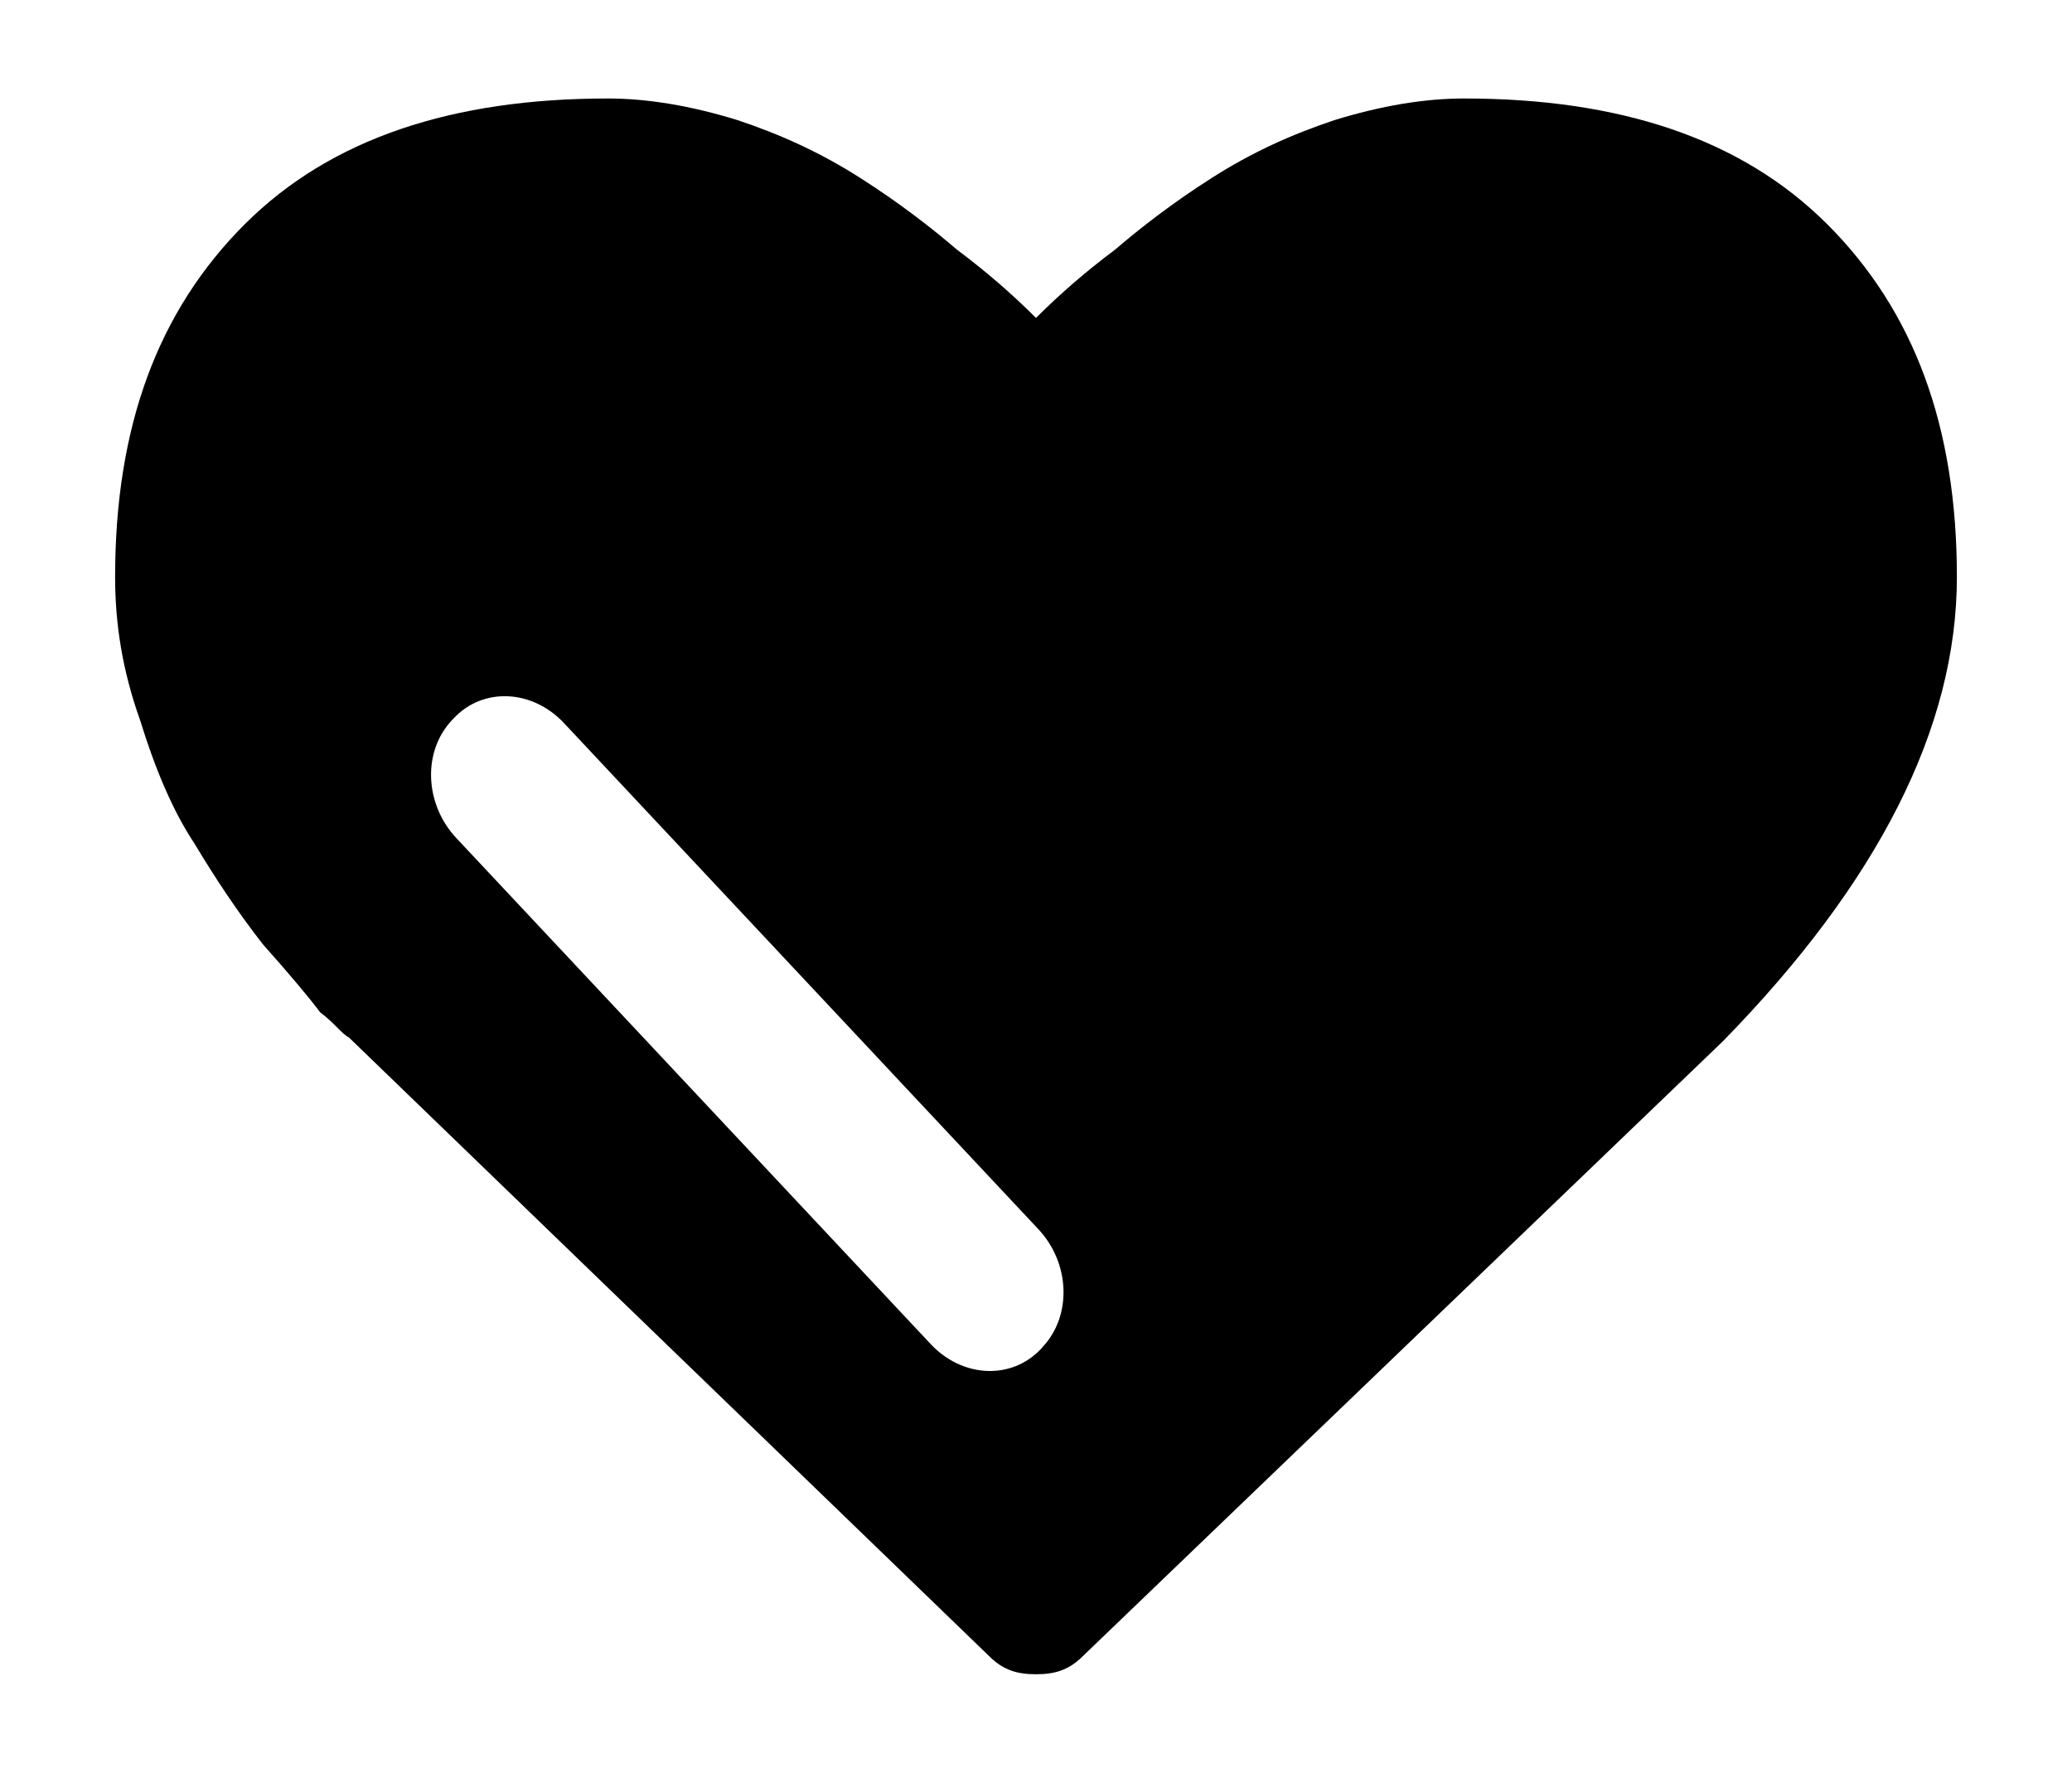
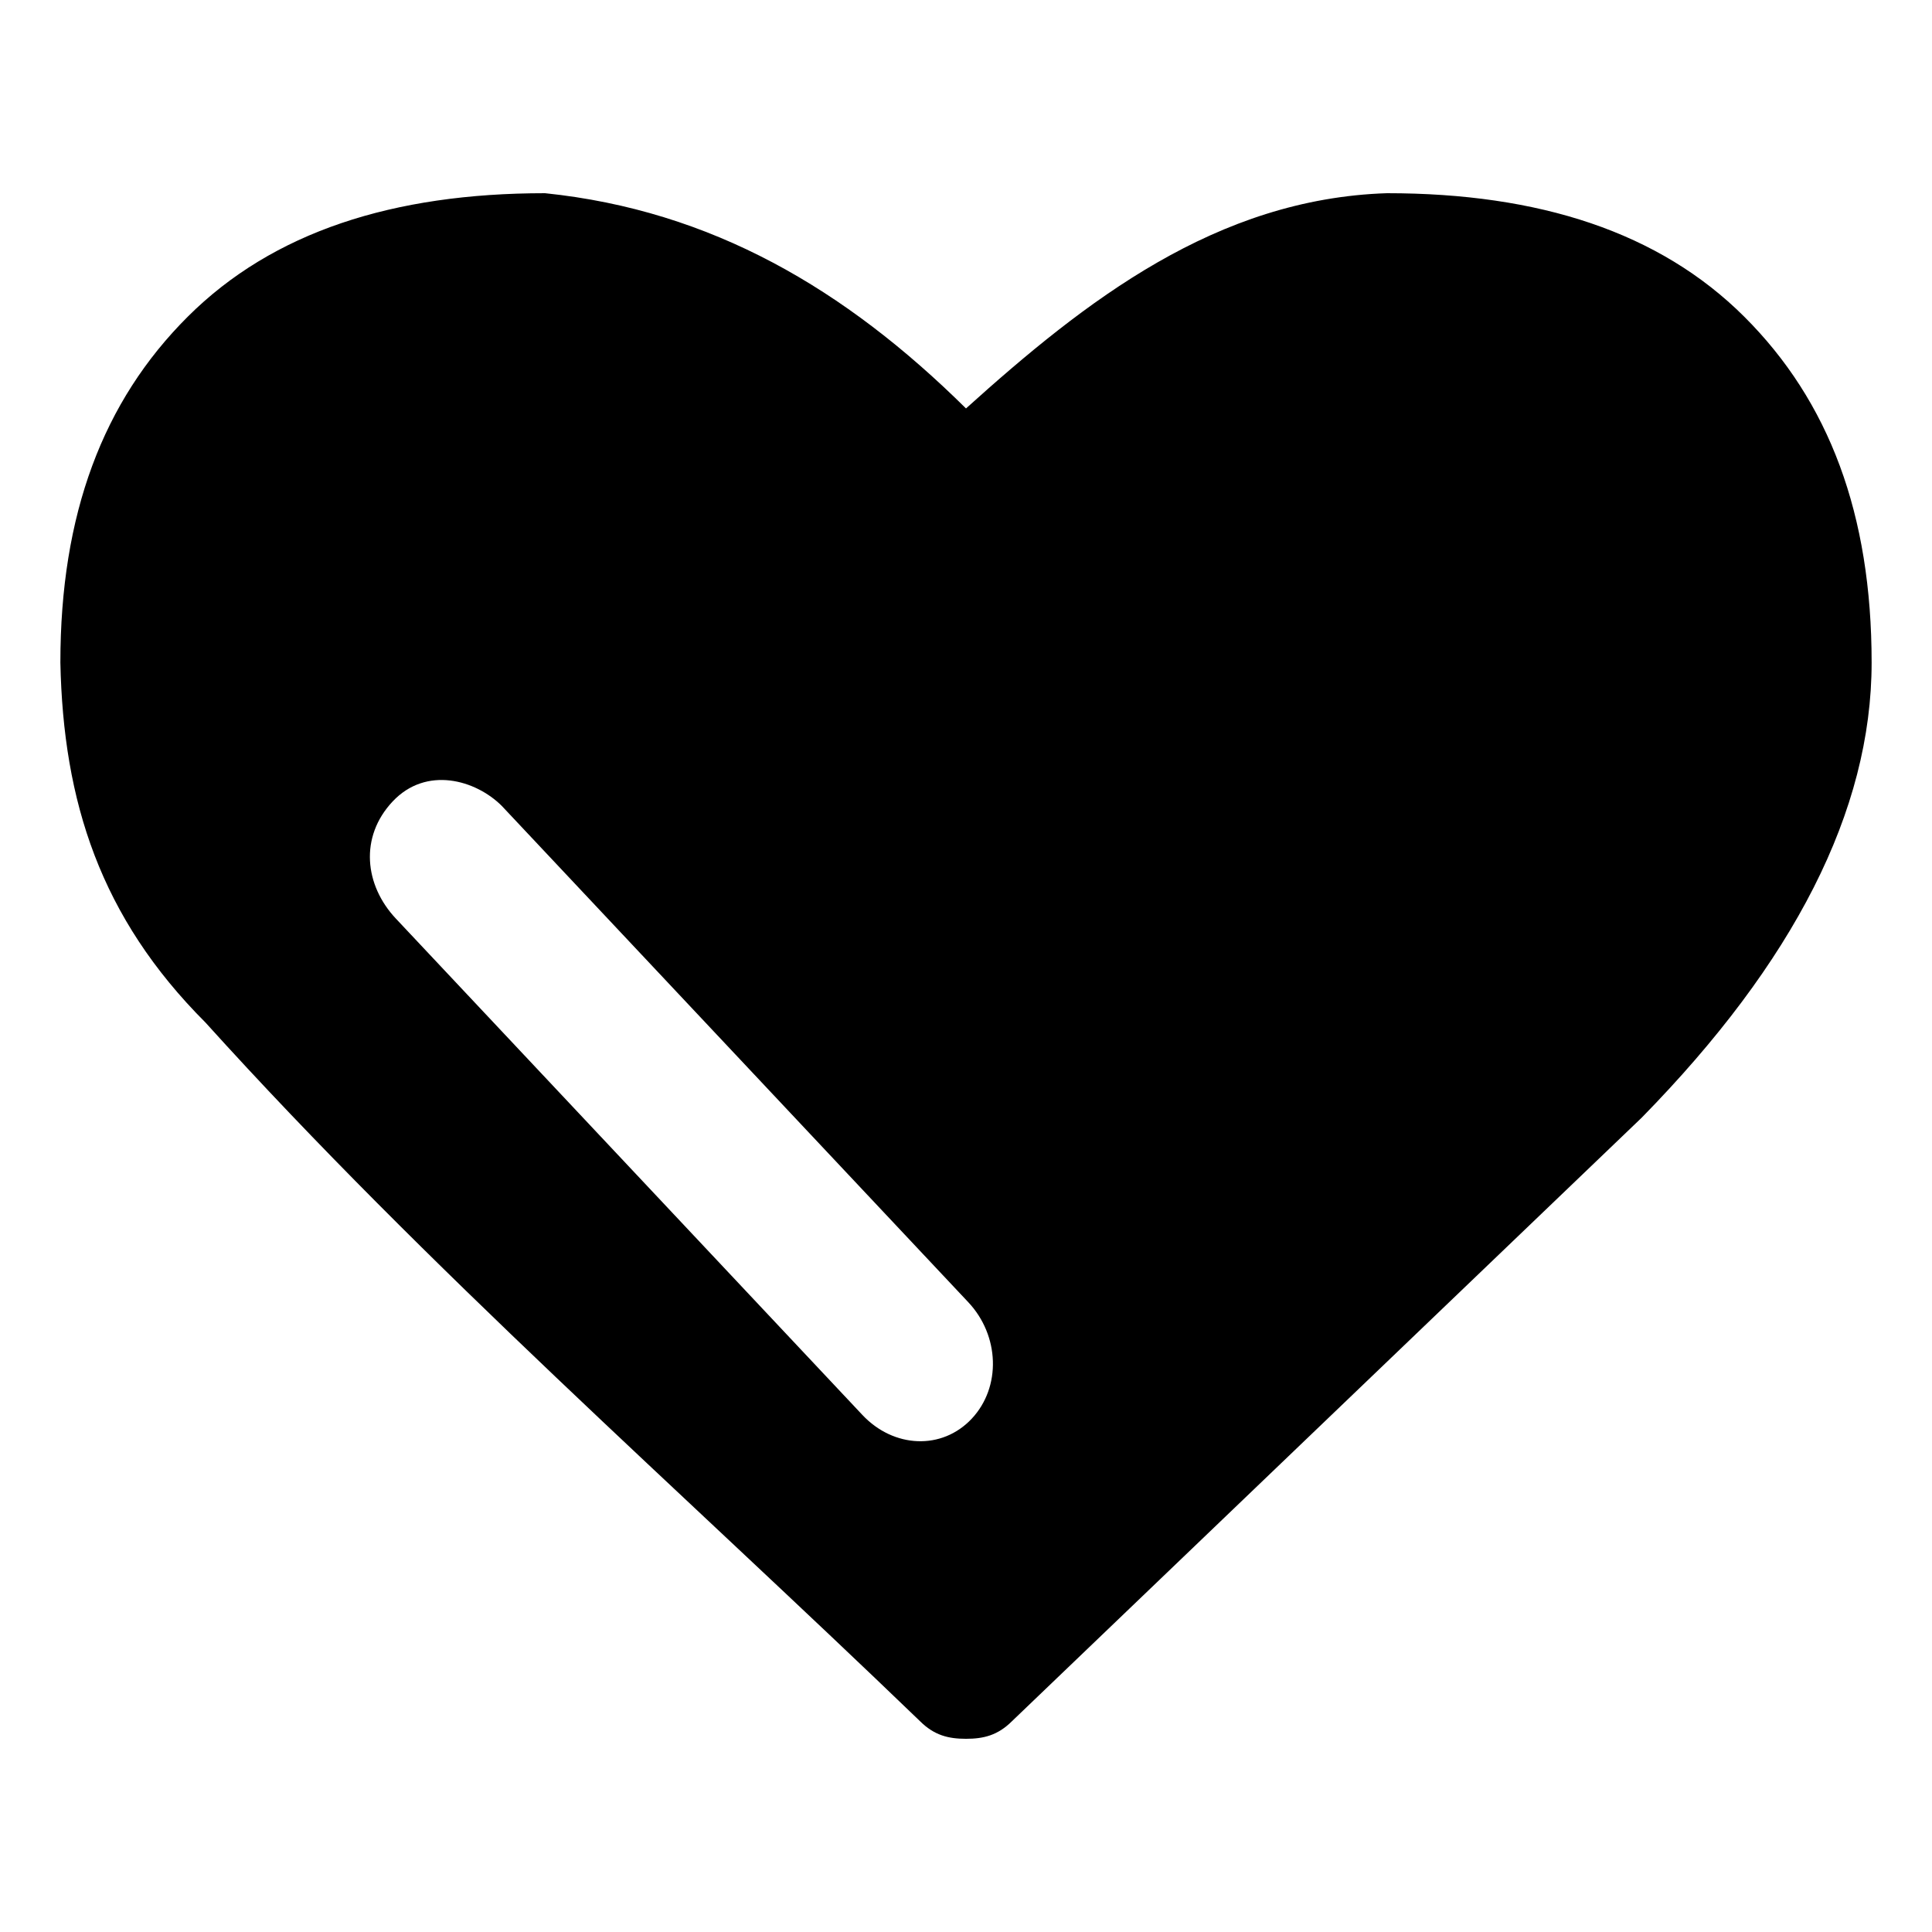
- <svg xmlns="http://www.w3.org/2000/svg" version="1.1" width="36" height="30.797">
-   <path d="M 10.562 1.711 C 7.875 1.711 5.75 2.398 4.25 3.898 C 2.75 5.398 2 7.398 2 10.023 C 2 10.836 2.125 11.648 2.438 12.523 C 2.688 13.336 3 14.086 3.375 14.648 C 3.75 15.273 4.125 15.836 4.562 16.398 C 5.062 16.961 5.375 17.336 5.562 17.586 C 5.812 17.773 5.938 17.961 6.062 18.023 L 17.188 28.773 C 17.438 29.023 17.688 29.086 18 29.086 C 18.312 29.086 18.562 29.023 18.812 28.773 L 29.938 18.086 C 32.625 15.336 34 12.648 34 10.023 C 34 7.398 33.25 5.398 31.75 3.898 C 30.25 2.398 28.125 1.711 25.438 1.711 C 24.75 1.711 24 1.836 23.188 2.086 C 22.438 2.336 21.75 2.648 21.062 3.086 C 20.375 3.523 19.812 3.961 19.375 4.336 C 18.875 4.711 18.438 5.086 18 5.523 C 17.562 5.086 17.125 4.711 16.625 4.336 C 16.188 3.961 15.625 3.523 14.938 3.086 C 14.25 2.648 13.562 2.336 12.812 2.086 C 12 1.836 11.25 1.711 10.562 1.711 z M 8.824 12.096 C 9.171 12.111 9.523 12.268 9.799 12.562 L 18.041 21.354 C 18.593 21.943 18.627 22.855 18.117 23.398 L 18.086 23.434 C 17.576 23.977 16.722 23.939 16.17 23.35 L 7.928 14.559 C 7.375 13.969 7.34 13.057 7.85 12.514 L 7.883 12.479 C 8.138 12.207 8.478 12.081 8.824 12.096 z " />
+ <svg xmlns="http://www.w3.org/2000/svg" width="32" height="32" version="1.1">
+   <path d="m 9.027,3.2 c -2.52,0 -4.512,0.643 -5.918,2.046 C 1.703,6.648 1,8.519 1,10.974 1.047,13.278 1.662,15.194 3.402,16.935 7.091,21.019 11.267,24.68 15.238,28.508 15.473,28.742 15.707,28.8 16,28.8 c 0.293,0 0.527,-0.058 0.762,-0.292 L 27.191,18.513 C 29.711,15.942 31,13.428 31,10.974 31,8.519 30.297,6.648 28.891,5.246 27.484,3.843 25.492,3.2 22.973,3.2 20.147,3.291 17.979,4.981 16,6.765 14.002,4.789 11.787,3.485 9.027,3.2 Z M 8.311,13.348 16.038,21.569 c 0.518,0.551 0.549,1.404 0.057,1.929 -0.492,0.525 -1.293,0.489 -1.811,-0.062 L 6.557,15.215 c -0.518,-0.551 -0.608,-1.352 -0.052,-1.942 0.557,-0.59 1.374,-0.356 1.806,0.075 z" />
</svg>
